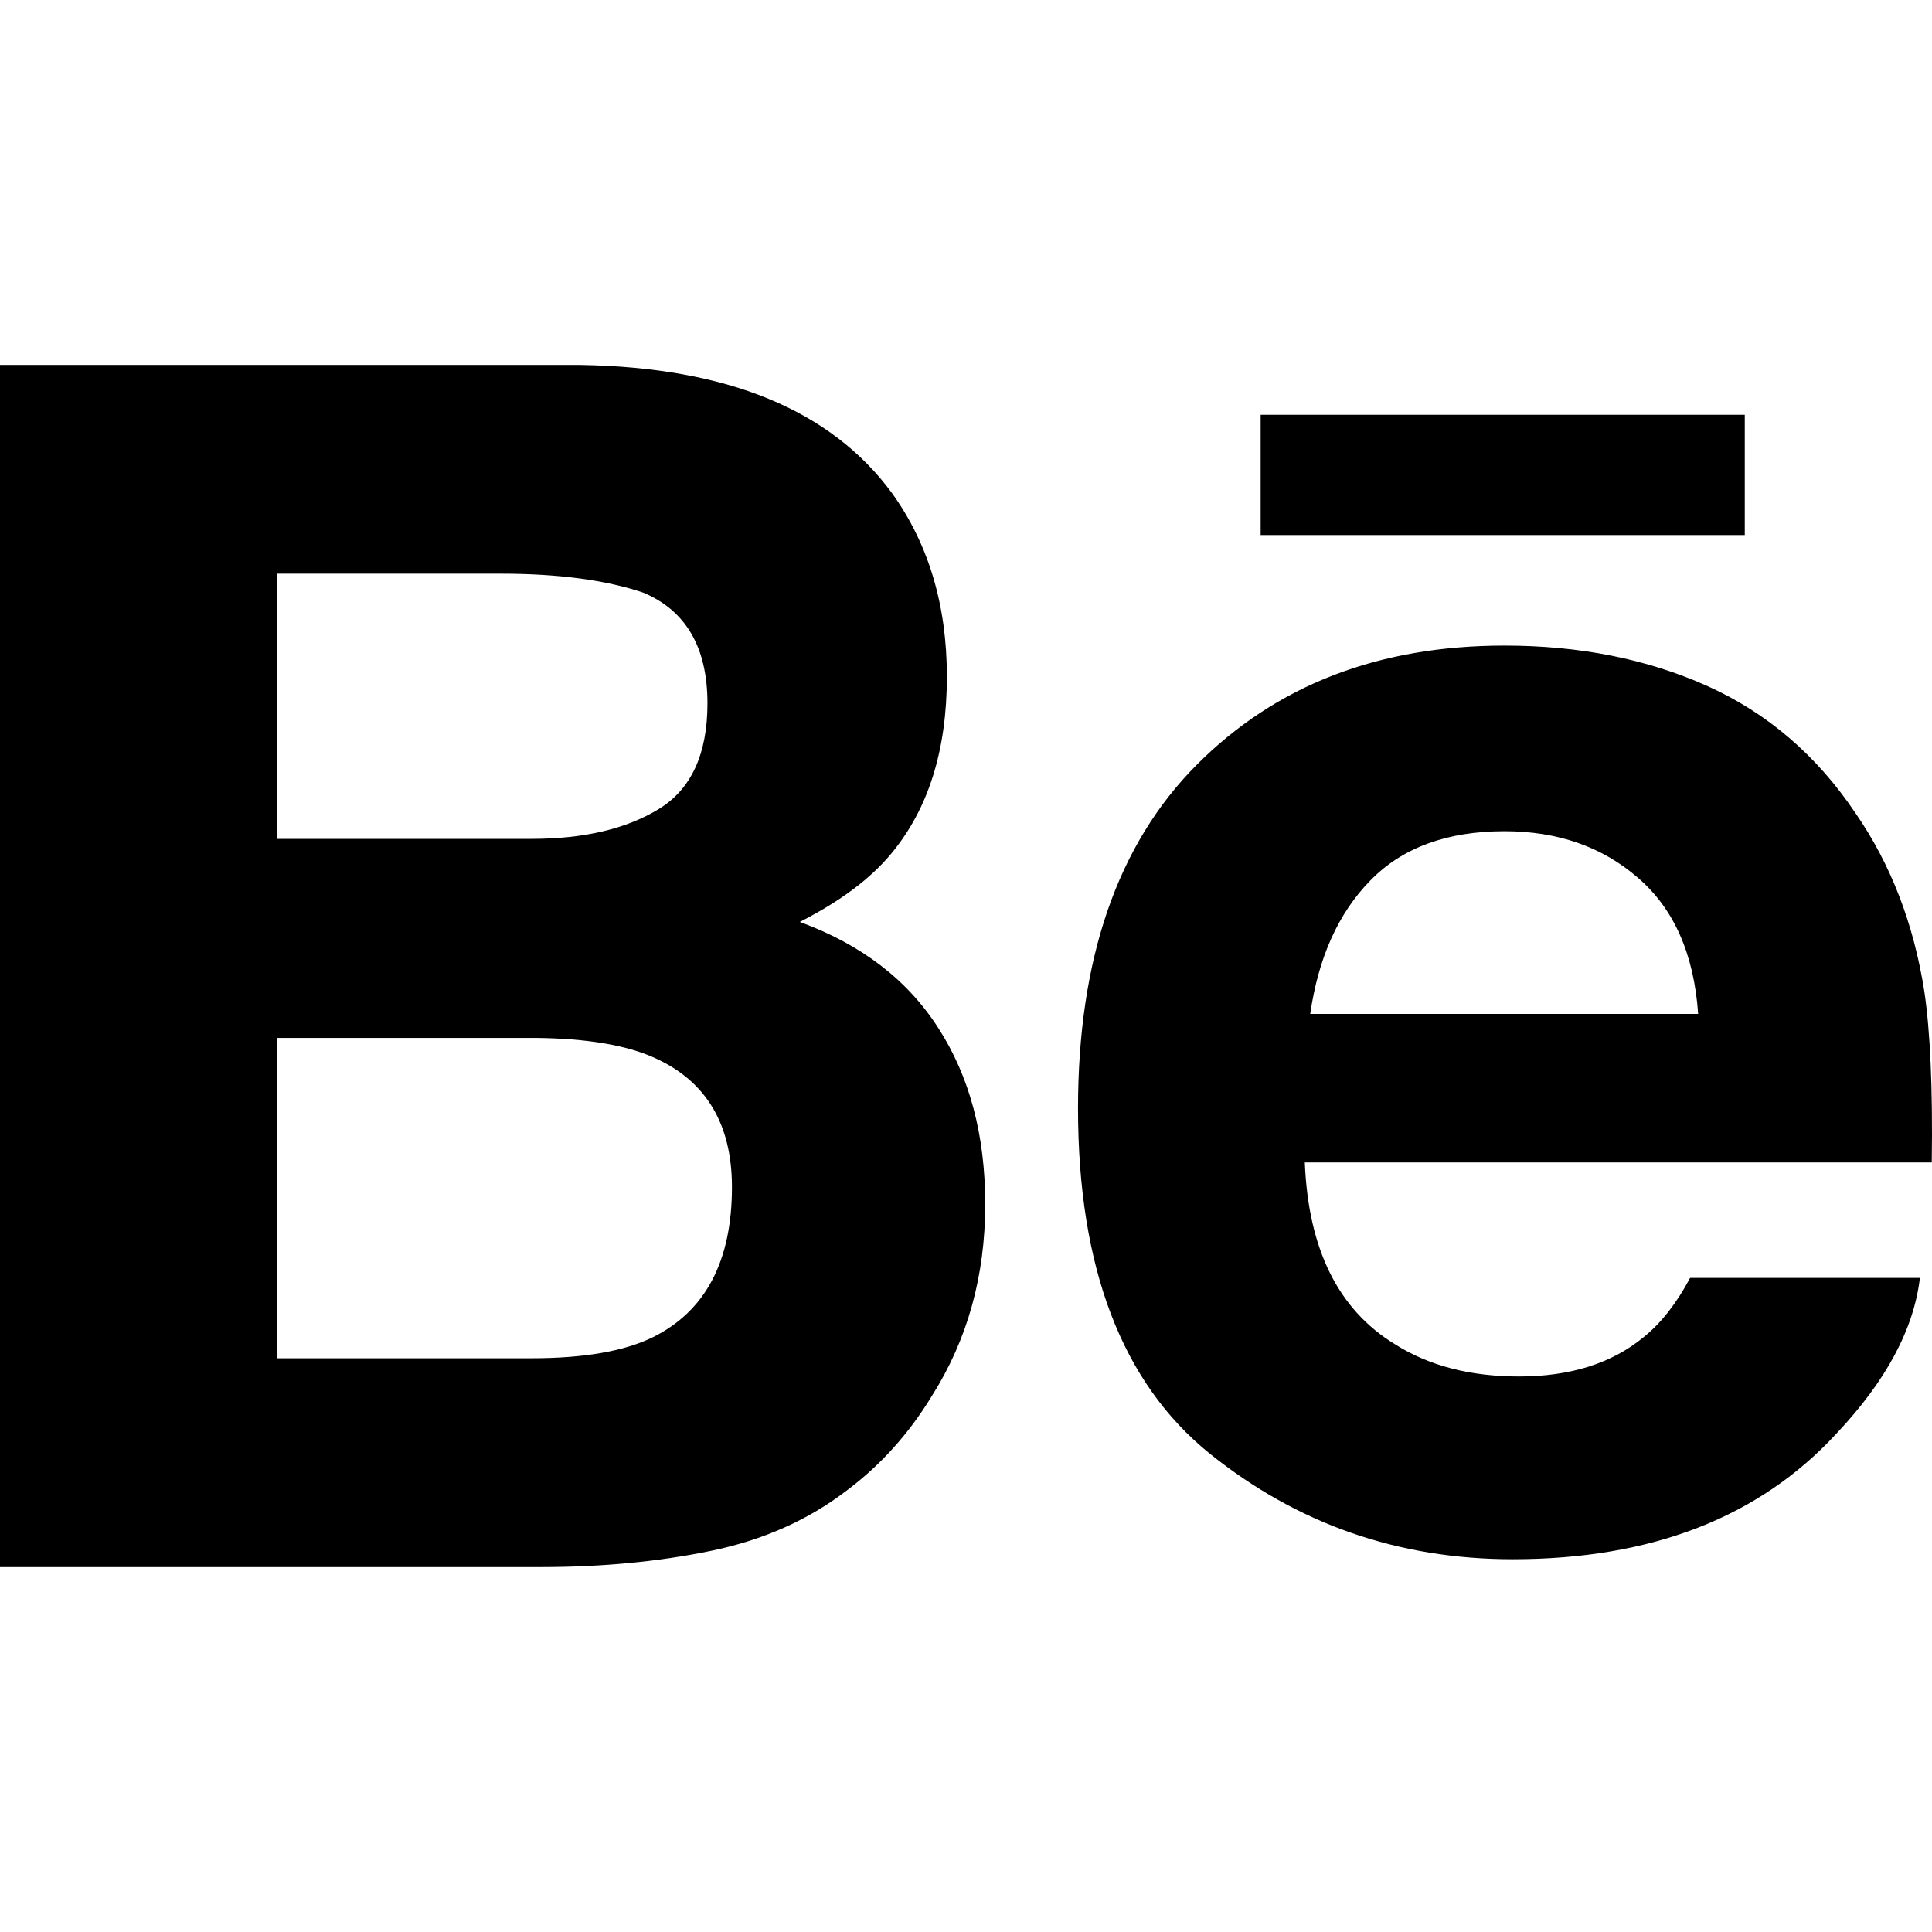
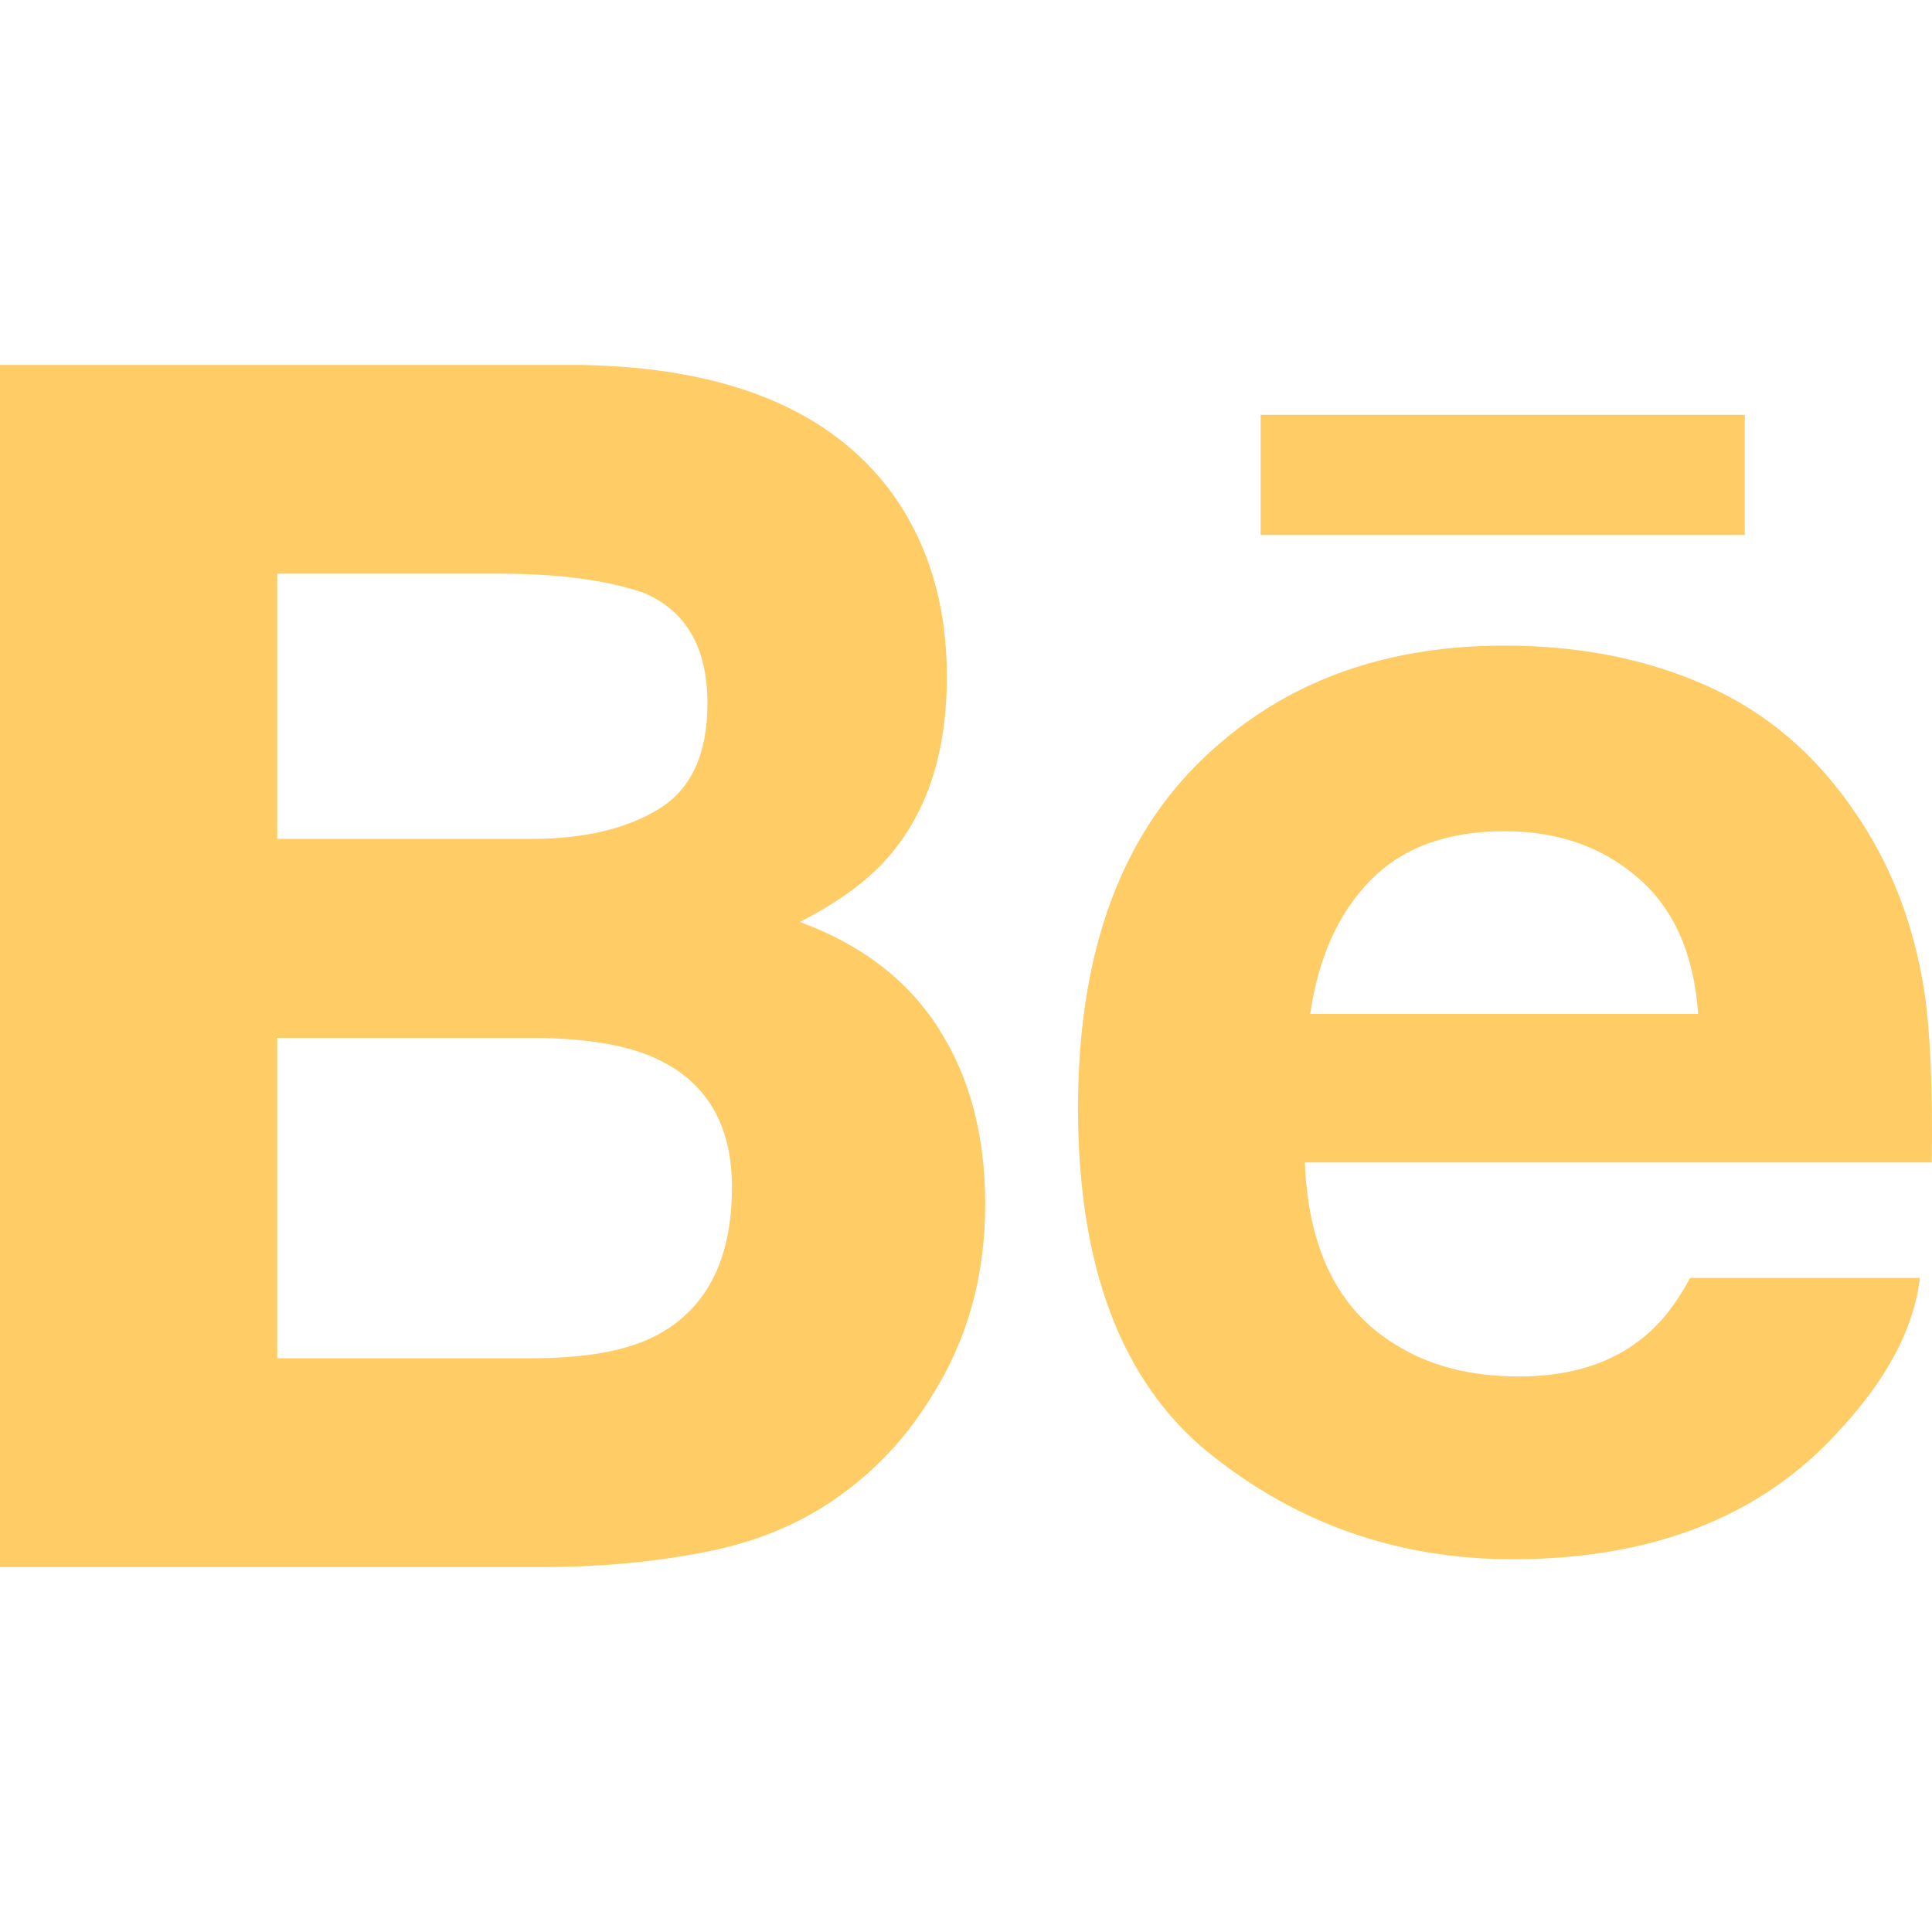
- <svg xmlns="http://www.w3.org/2000/svg" enable-background="new 0 0 430.123 430.123" height="430.123" viewBox="0 0 430.123 430.123" width="430.123">
-   <path d="m388.432 119.12h-107.773v-26.77h107.782v26.77zm-179.52 109.775c6.954 10.771 10.429 23.849 10.429 39.203 0 15.878-3.918 30.122-11.889 42.704-5.071 8.326-11.367 15.359-18.932 21.021-8.52 6.548-18.607 11.038-30.203 13.437-11.633 2.403-24.224 3.617-37.787 3.617h-120.53v-267.63h129.25c32.579.53 55.676 9.969 69.315 28.506 8.184 11.369 12.239 25.011 12.239 40.868 0 16.362-4.104 29.454-12.368 39.401-4.597 5.577-11.388 10.65-20.378 15.229 13.617 4.985 23.949 12.835 30.854 23.644zm-147.19-42.135h56.632c11.638 0 21.046-2.212 28.292-6.634 7.241-4.415 10.854-12.263 10.854-23.531 0-12.449-4.784-20.712-14.375-24.689-8.244-2.763-18.792-4.186-31.591-4.186h-49.812zm101.231 77.515c0-13.902-5.682-23.513-17.023-28.67-6.342-2.931-15.29-4.429-26.763-4.536h-57.445v71.322h56.556c11.619 0 20.612-1.521 27.102-4.694 11.704-5.834 17.573-16.937 17.573-33.422zm265.466-43.539c1.302 8.756 1.891 21.46 1.652 38.065h-139.578c.77 19.266 7.421 32.739 20.035 40.449 7.607 4.835 16.83 7.196 27.63 7.196 11.388 0 20.67-2.879 27.815-8.797 3.893-3.137 7.327-7.565 10.296-13.152h51.16c-1.34 11.379-7.5 22.92-18.57 34.648-17.151 18.641-41.205 27.988-72.097 27.988-25.52 0-48.011-7.883-67.533-23.592-19.457-15.764-29.229-41.33-29.229-76.795 0-33.257 8.773-58.712 26.378-76.43 17.67-17.751 40.474-26.586 68.583-26.586 16.661 0 31.68 2.978 45.079 8.965 13.357 5.993 24.396 15.425 33.09 28.388 7.868 11.416 12.928 24.616 15.289 39.653zm-50.357 4.994c-.938-13.322-5.386-23.405-13.395-30.296-7.943-6.91-17.866-10.379-29.706-10.379-12.886 0-22.836 3.708-29.906 10.996-7.118 7.273-11.547 17.161-13.362 29.68h86.369z" />
+ <svg xmlns="http://www.w3.org/2000/svg" enable-background="new 0 0 430.123 430.123" height="512" viewBox="0 0 430.123 430.123" width="512">
+   <path d="m388.432 119.12h-107.773v-26.77h107.782v26.77zm-179.52 109.775c6.954 10.771 10.429 23.849 10.429 39.203 0 15.878-3.918 30.122-11.889 42.704-5.071 8.326-11.367 15.359-18.932 21.021-8.52 6.548-18.607 11.038-30.203 13.437-11.633 2.403-24.224 3.617-37.787 3.617h-120.53v-267.63h129.25c32.579.53 55.676 9.969 69.315 28.506 8.184 11.369 12.239 25.011 12.239 40.868 0 16.362-4.104 29.454-12.368 39.401-4.597 5.577-11.388 10.65-20.378 15.229 13.617 4.985 23.949 12.835 30.854 23.644zm-147.19-42.135h56.632c11.638 0 21.046-2.212 28.292-6.634 7.241-4.415 10.854-12.263 10.854-23.531 0-12.449-4.784-20.712-14.375-24.689-8.244-2.763-18.792-4.186-31.591-4.186h-49.812zm101.231 77.515c0-13.902-5.682-23.513-17.023-28.67-6.342-2.931-15.29-4.429-26.763-4.536h-57.445v71.322h56.556c11.619 0 20.612-1.521 27.102-4.694 11.704-5.834 17.573-16.937 17.573-33.422zm265.466-43.539c1.302 8.756 1.891 21.46 1.652 38.065h-139.578c.77 19.266 7.421 32.739 20.035 40.449 7.607 4.835 16.83 7.196 27.63 7.196 11.388 0 20.67-2.879 27.815-8.797 3.893-3.137 7.327-7.565 10.296-13.152h51.16c-1.34 11.379-7.5 22.92-18.57 34.648-17.151 18.641-41.205 27.988-72.097 27.988-25.52 0-48.011-7.883-67.533-23.592-19.457-15.764-29.229-41.33-29.229-76.795 0-33.257 8.773-58.712 26.378-76.43 17.67-17.751 40.474-26.586 68.583-26.586 16.661 0 31.68 2.978 45.079 8.965 13.357 5.993 24.396 15.425 33.09 28.388 7.868 11.416 12.928 24.616 15.289 39.653zm-50.357 4.994c-.938-13.322-5.386-23.405-13.395-30.296-7.943-6.91-17.866-10.379-29.706-10.379-12.886 0-22.836 3.708-29.906 10.996-7.118 7.273-11.547 17.161-13.362 29.68h86.369z" fill="#fc6" />
</svg>
